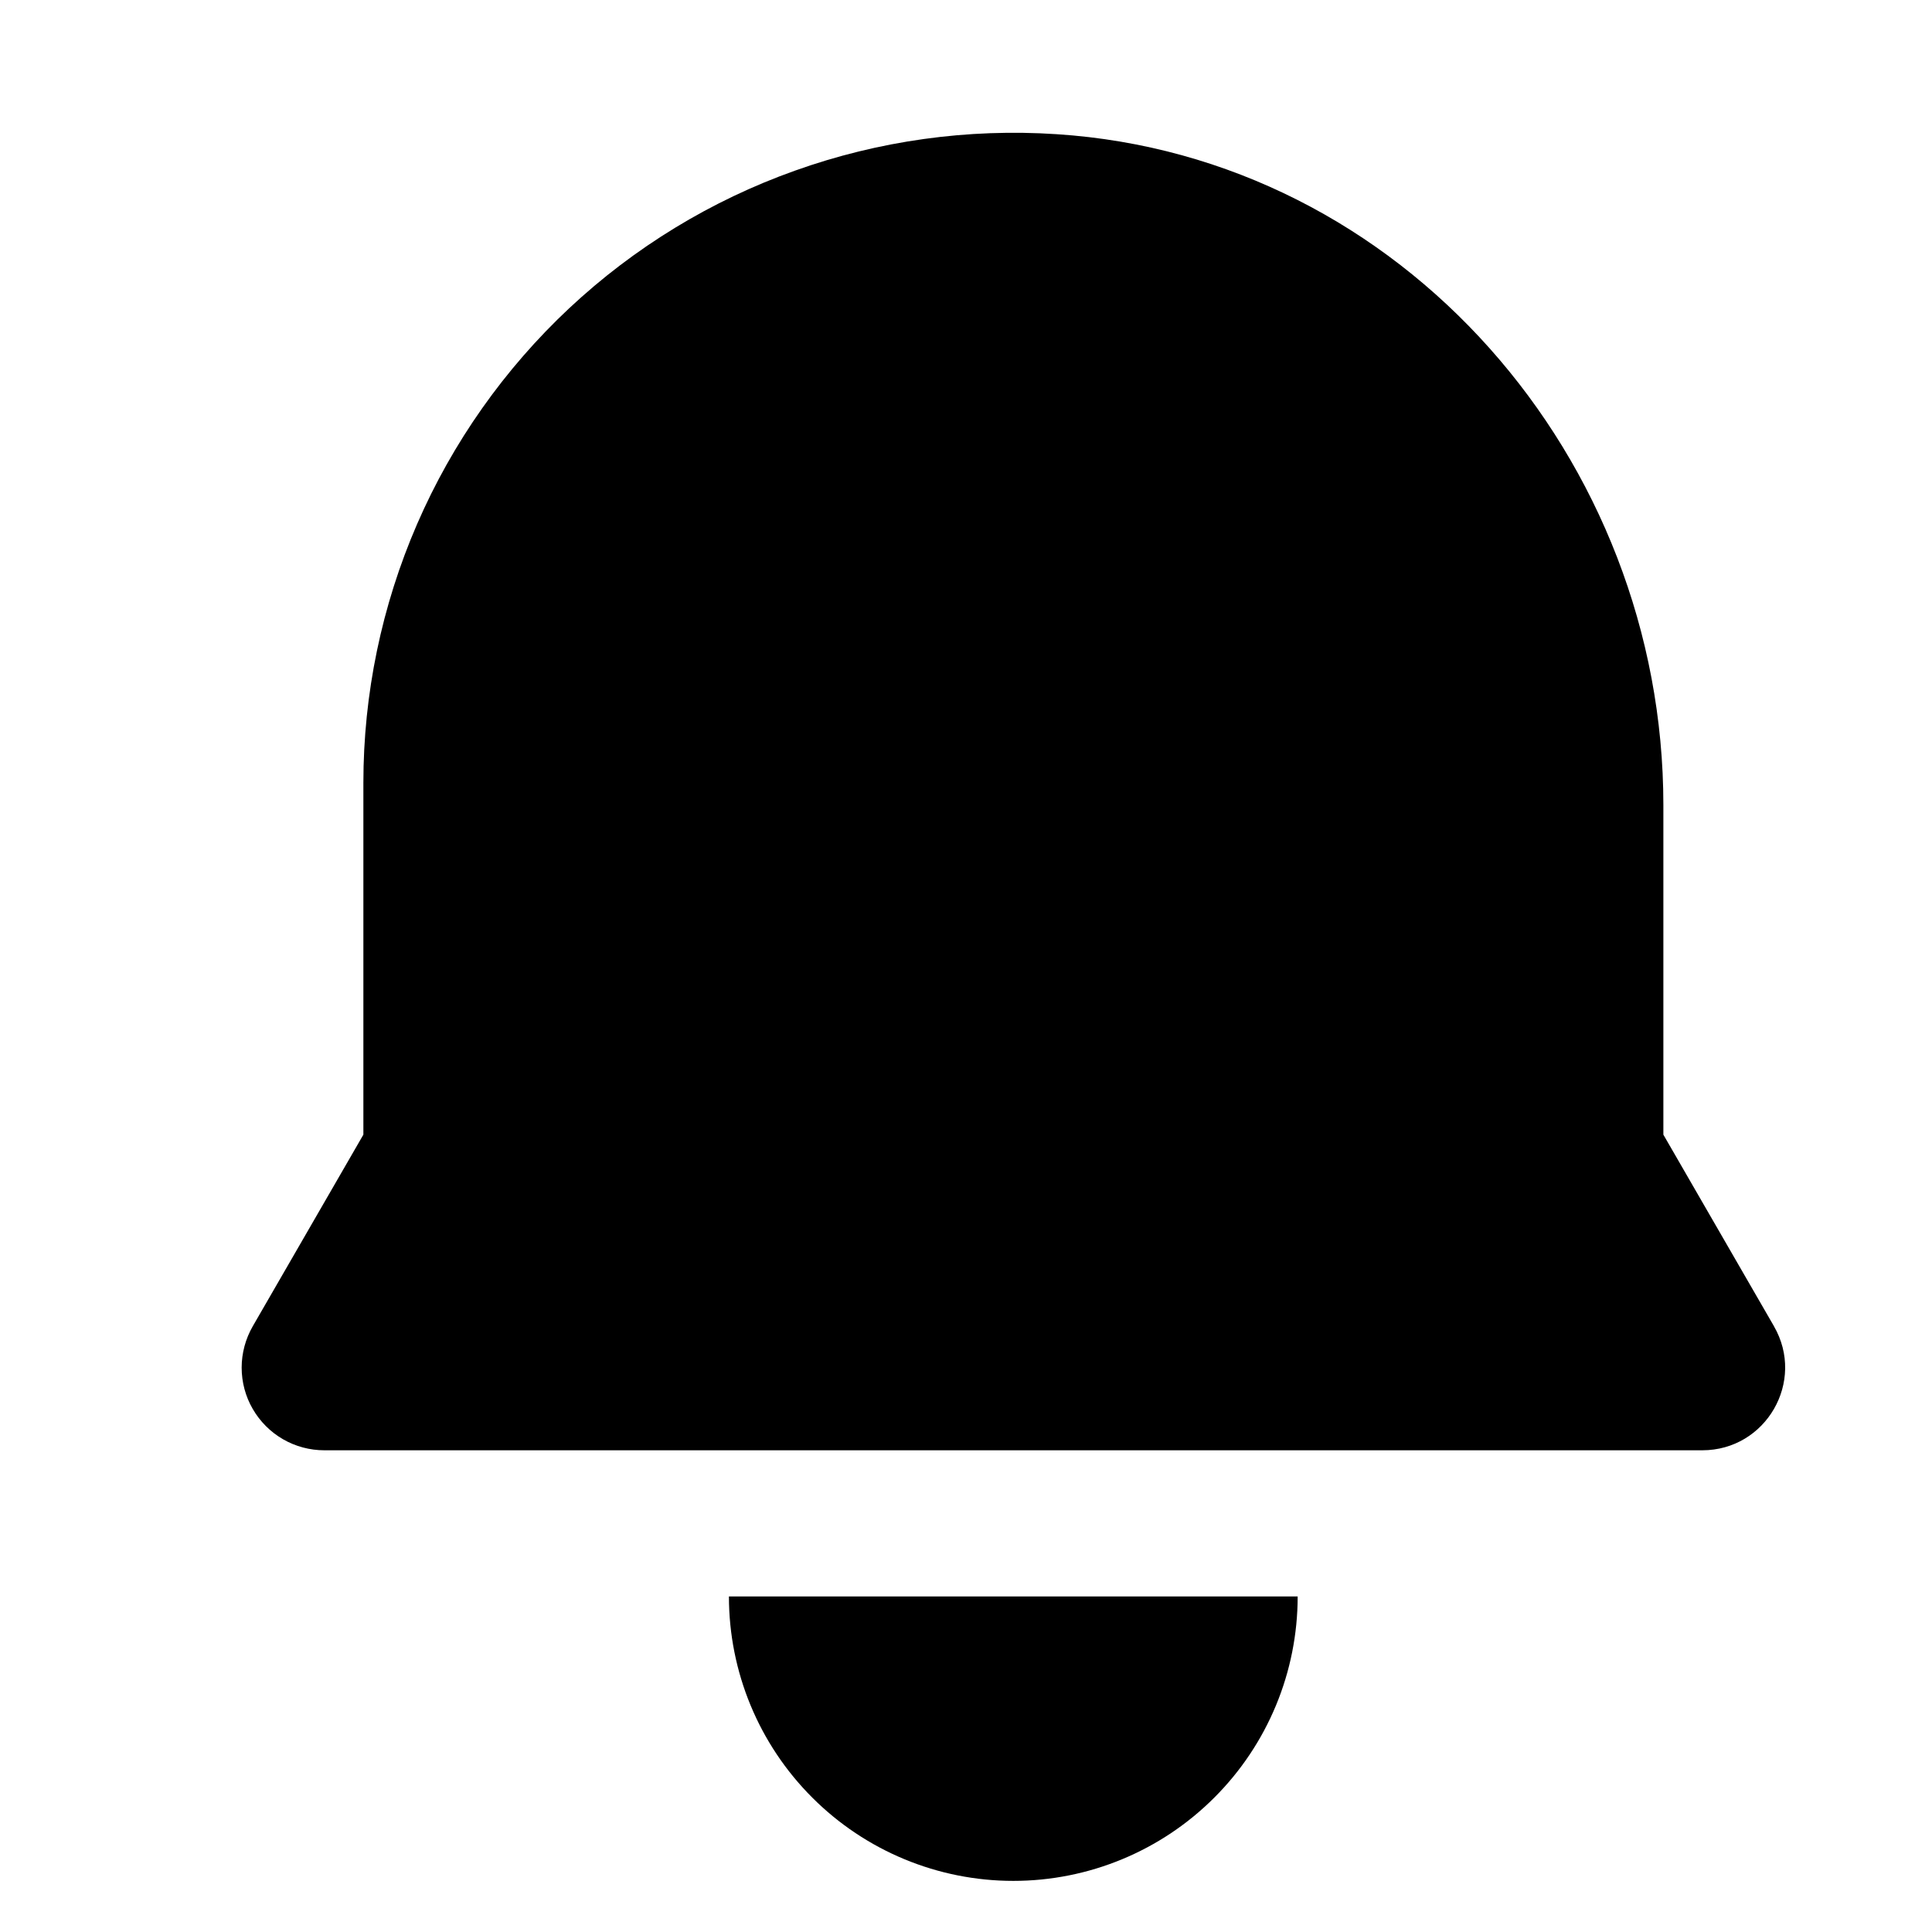
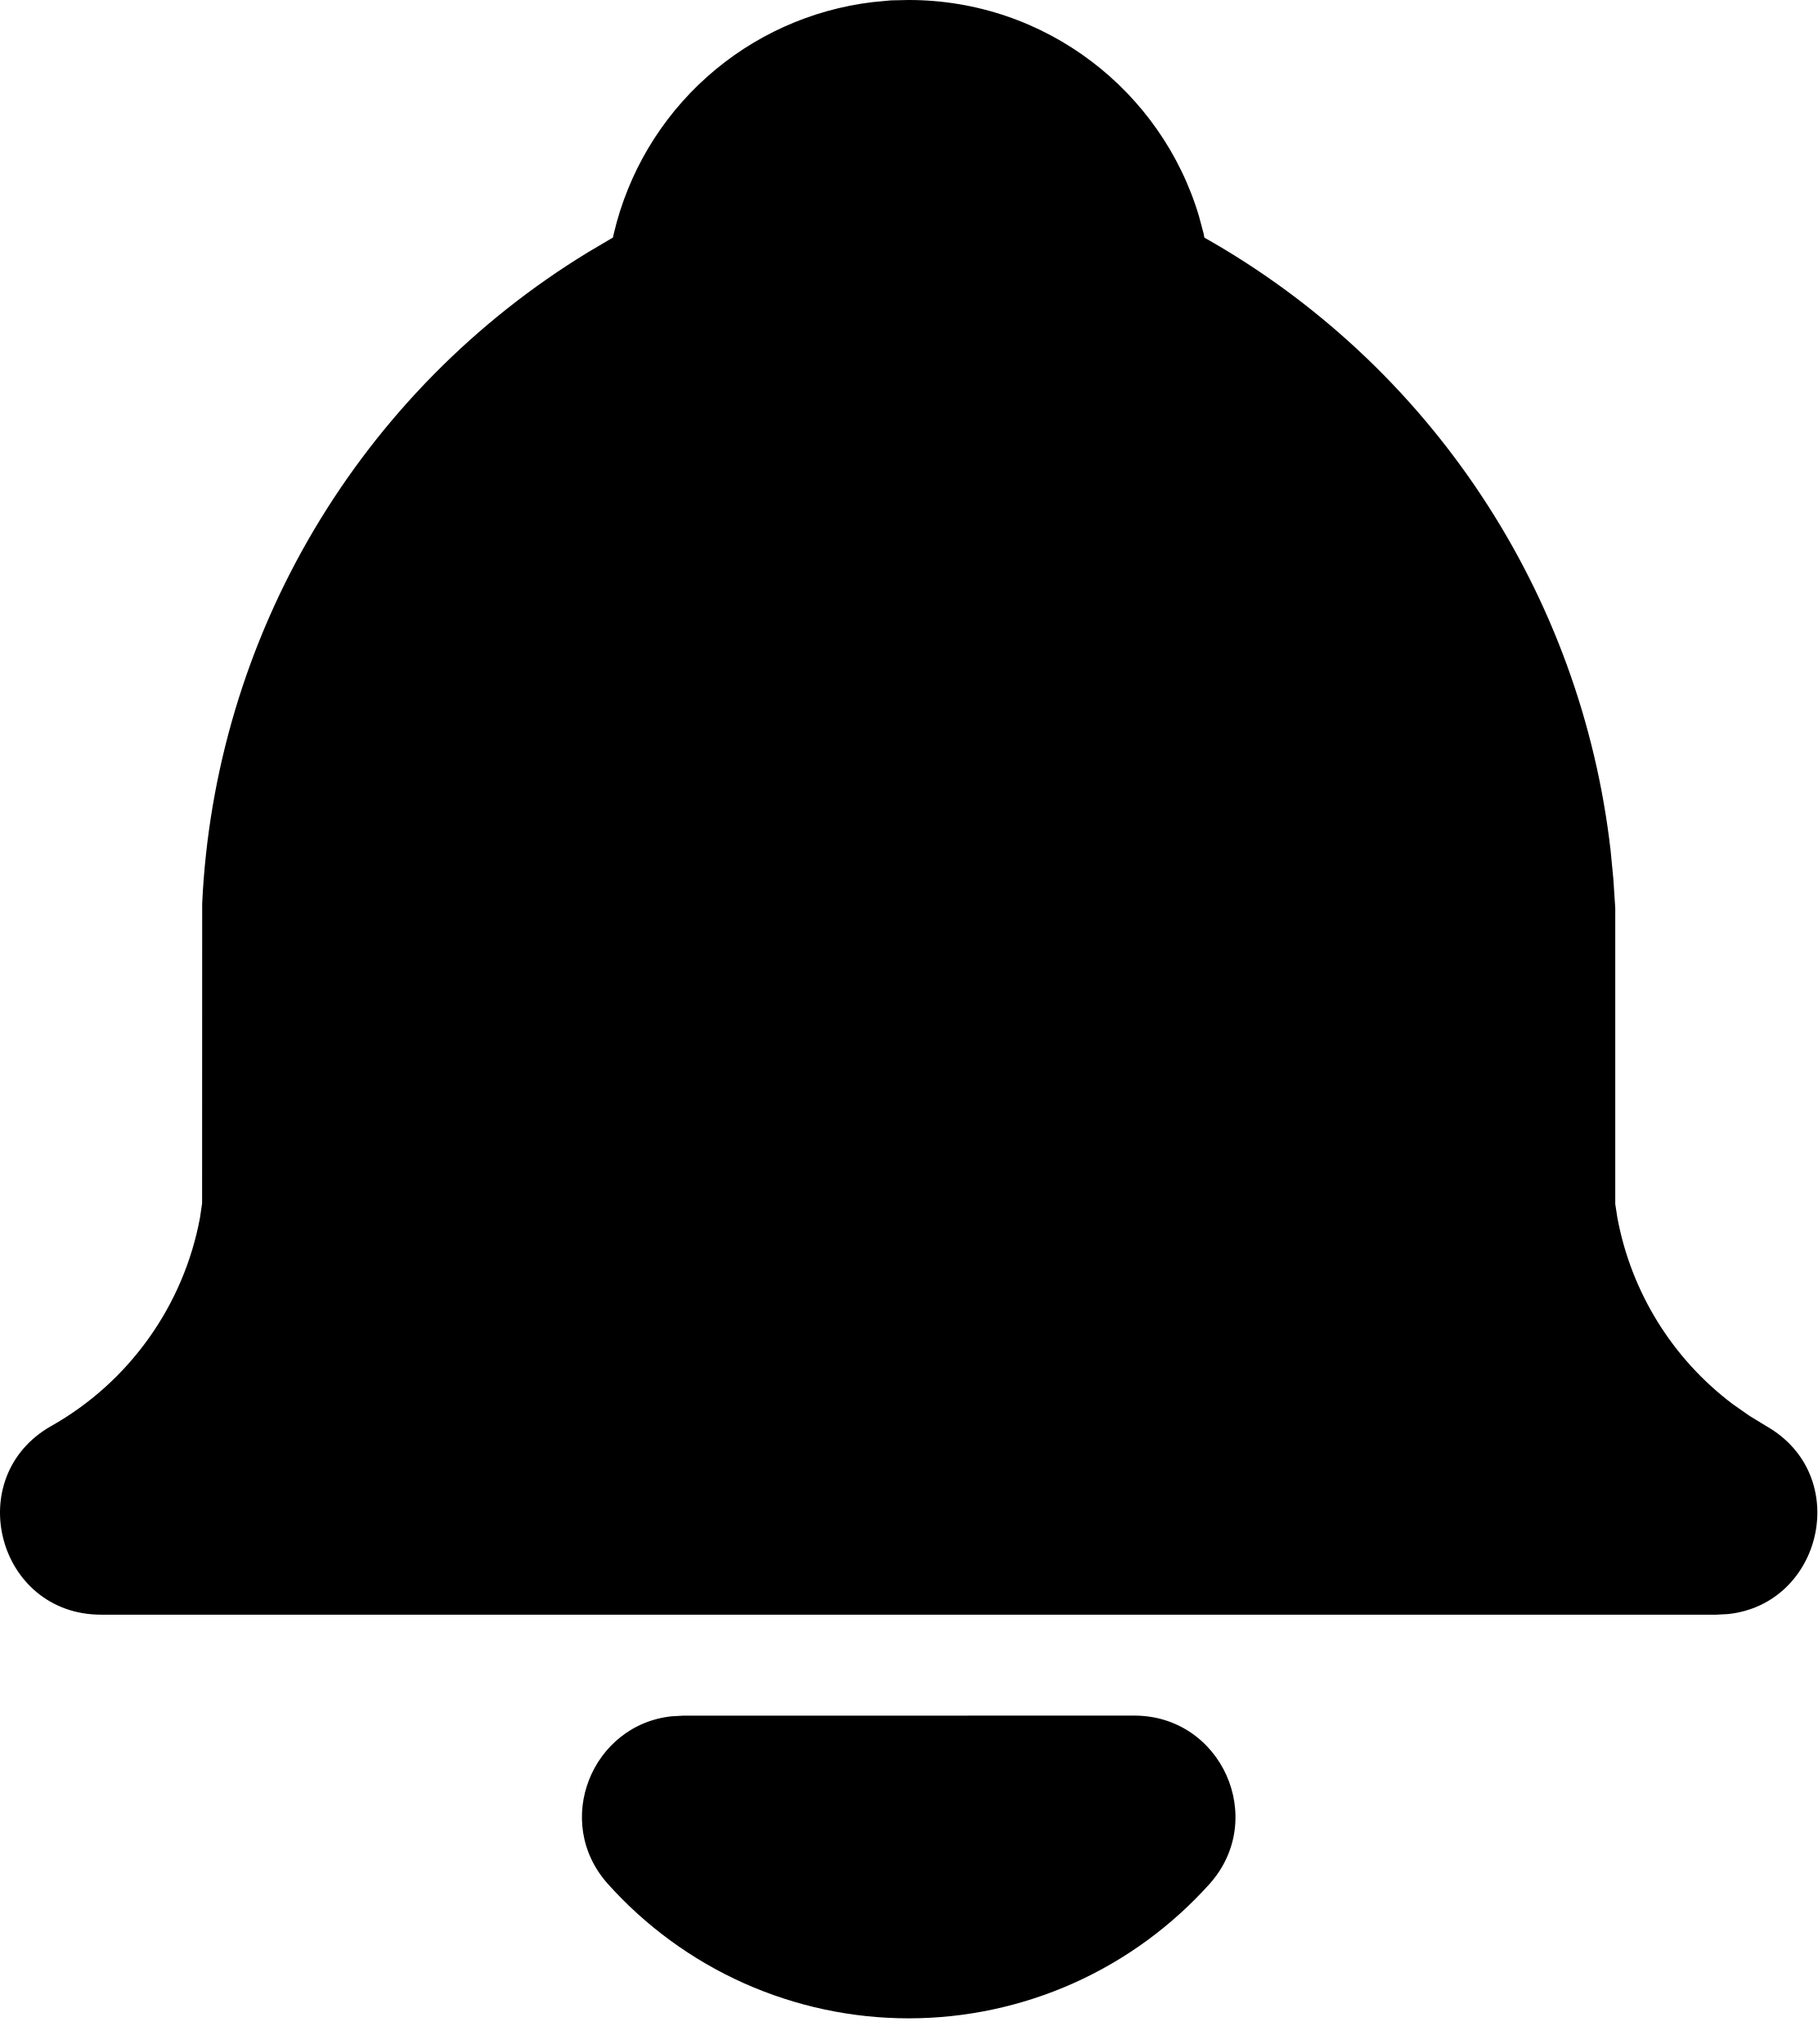
- <svg xmlns="http://www.w3.org/2000/svg" width="24" height="24" viewBox="0 0 24 24" fill="none">
-   <path fill-rule="evenodd" clip-rule="evenodd" d="M12.588 23.365C13.525 23.365 14.423 22.993 15.085 22.33C15.748 21.668 16.12 20.769 16.12 19.832H9.055C9.055 20.769 9.427 21.668 10.09 22.33C10.752 22.993 11.651 23.365 12.588 23.365ZM22.037 16.475L20.663 14.095V10.002C20.663 5.702 17.418 1.945 13.126 1.667C12.023 1.594 10.916 1.748 9.875 2.12C8.833 2.491 7.879 3.073 7.072 3.828C6.265 4.584 5.621 5.497 5.181 6.511C4.741 7.526 4.514 8.62 4.514 9.725V14.095L3.14 16.475C3.05 16.631 3.002 16.809 3.002 16.989C3.002 17.169 3.049 17.347 3.14 17.503C3.23 17.659 3.36 17.789 3.516 17.879C3.672 17.969 3.849 18.016 4.03 18.016H21.146C21.938 18.016 22.433 17.16 22.036 16.474" fill="#000000" />
+ <svg xmlns="http://www.w3.org/2000/svg" width="24" height="27" viewBox="0 0 24 27" fill="none">
+   <path d="M14.979 22.662C16.133 22.662 16.742 24.027 15.973 24.886C15.472 25.444 14.86 25.891 14.176 26.197C13.491 26.503 12.75 26.661 12 26.661C11.25 26.661 10.509 26.503 9.824 26.197C9.14 25.891 8.528 25.444 8.028 24.886C7.292 24.064 7.817 22.781 8.873 22.671L9.019 22.663L14.979 22.662ZM12 0C13.81 0 15.341 1.204 15.833 2.854L15.894 3.082L15.905 3.139C17.374 3.968 18.627 5.133 19.559 6.54C20.492 7.946 21.077 9.553 21.269 11.23L21.306 11.612L21.331 11.998V15.905L21.359 16.086C21.542 17.068 22.085 17.947 22.883 18.548L23.106 18.704L23.322 18.836C24.468 19.485 24.068 21.19 22.819 21.321L22.665 21.329H1.336C-0.035 21.329 -0.513 19.511 0.678 18.836C1.186 18.549 1.625 18.154 1.964 17.678C2.303 17.203 2.534 16.66 2.641 16.086L2.669 15.895L2.67 11.936C2.751 10.195 3.258 8.5 4.146 7C5.034 5.501 6.276 4.241 7.764 3.333L8.094 3.138L8.107 3.081C8.296 2.283 8.724 1.563 9.335 1.017C9.946 0.471 10.709 0.126 11.523 0.028L11.765 0.005L12 0Z" fill="black" />
</svg>
